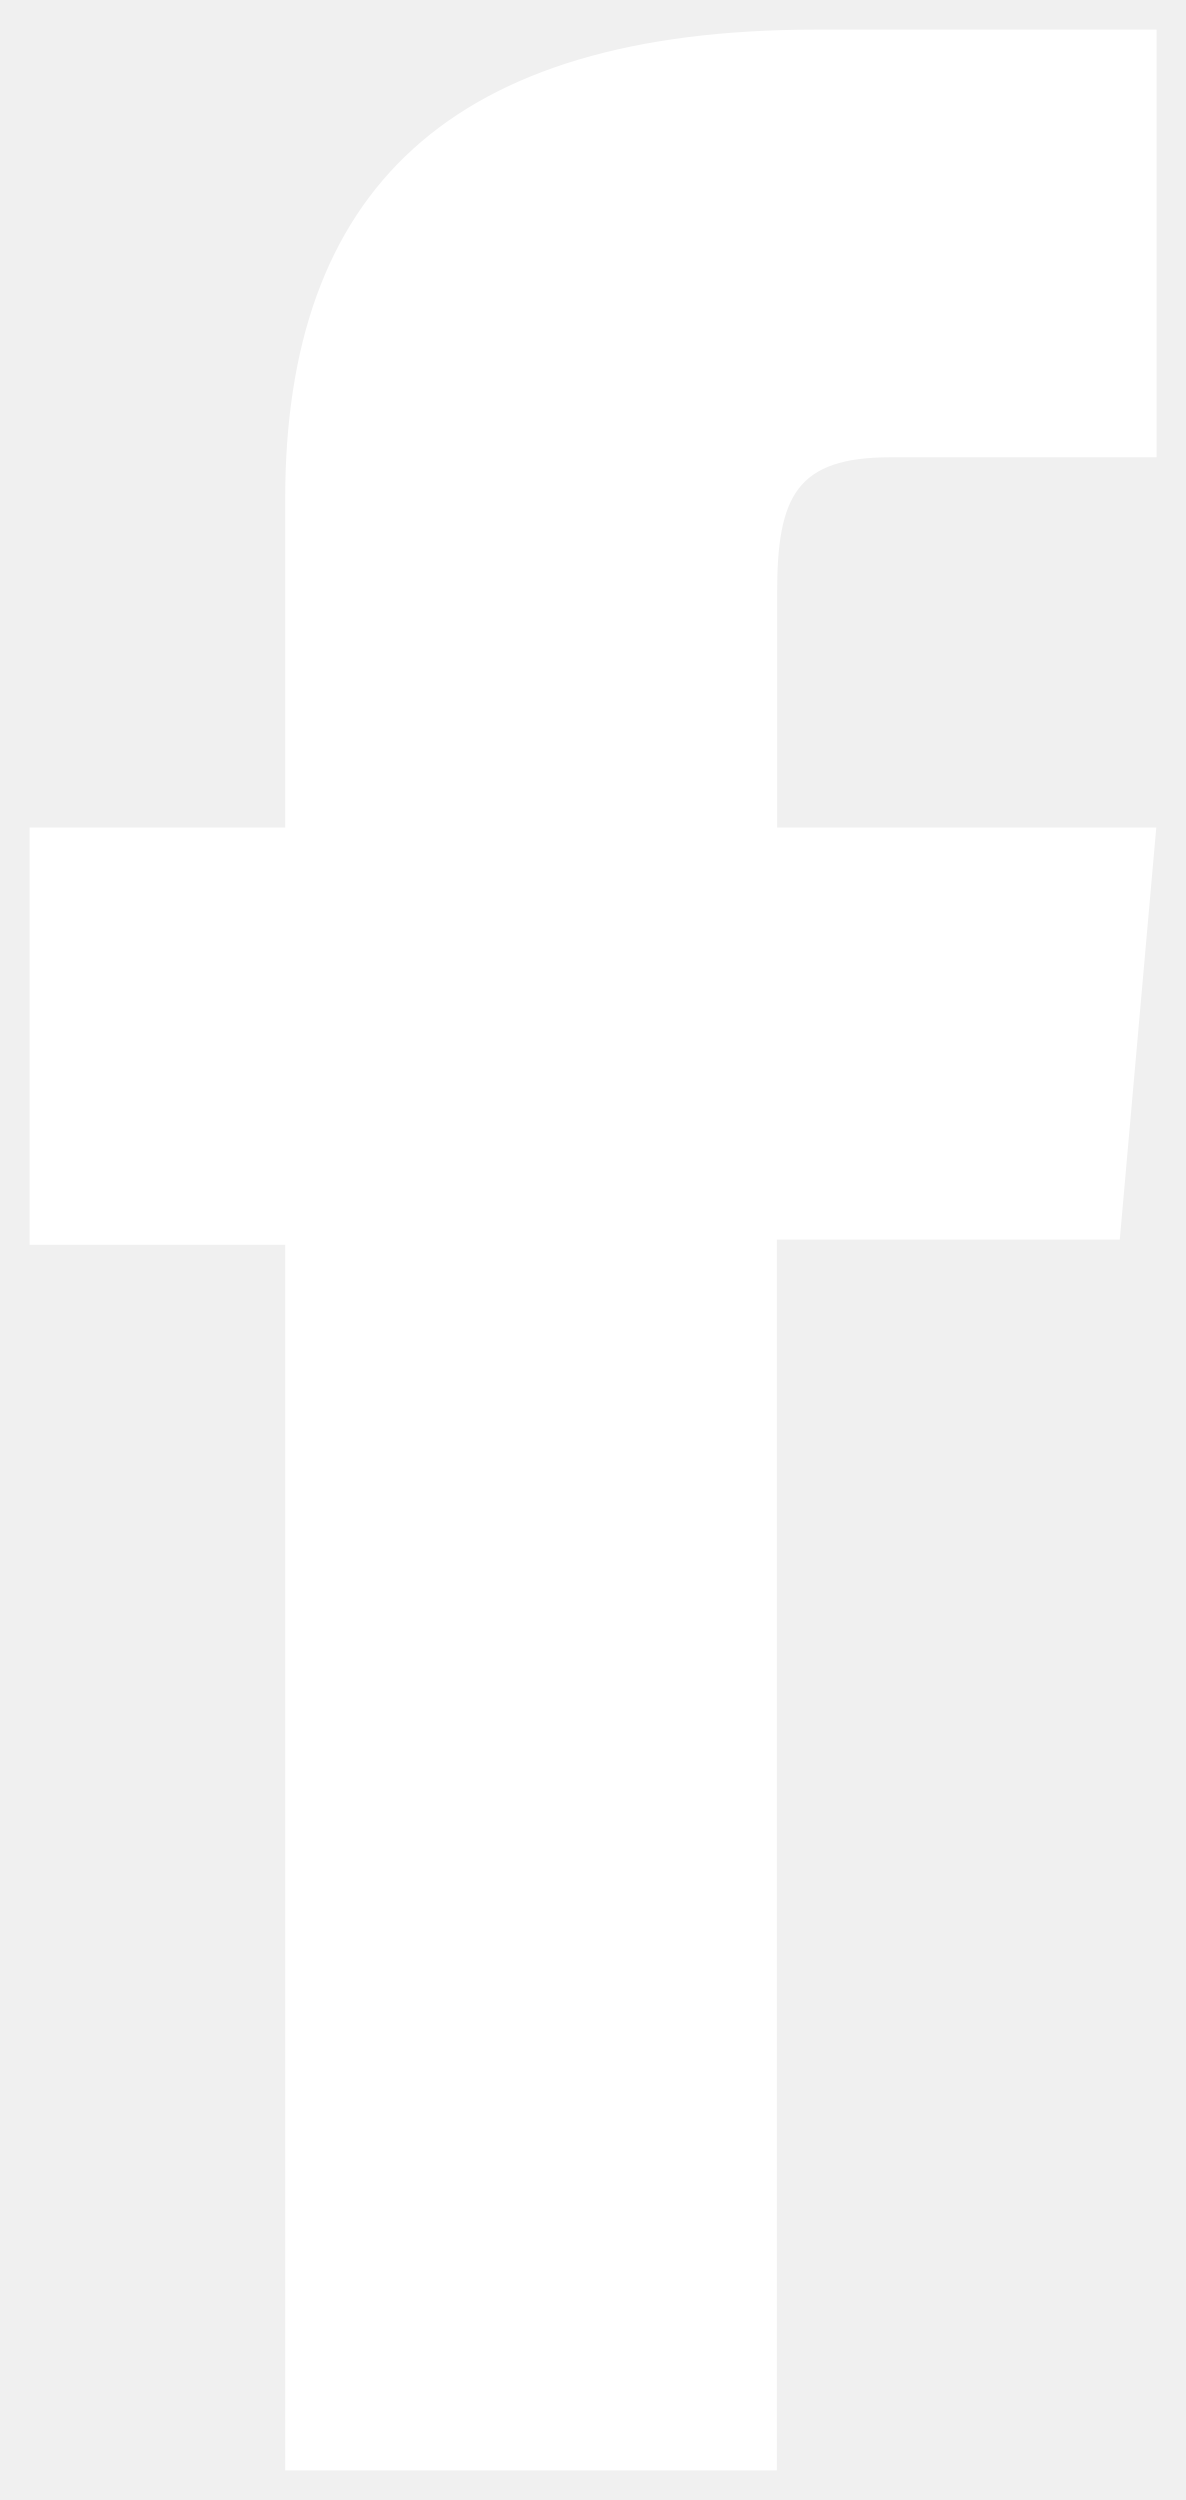
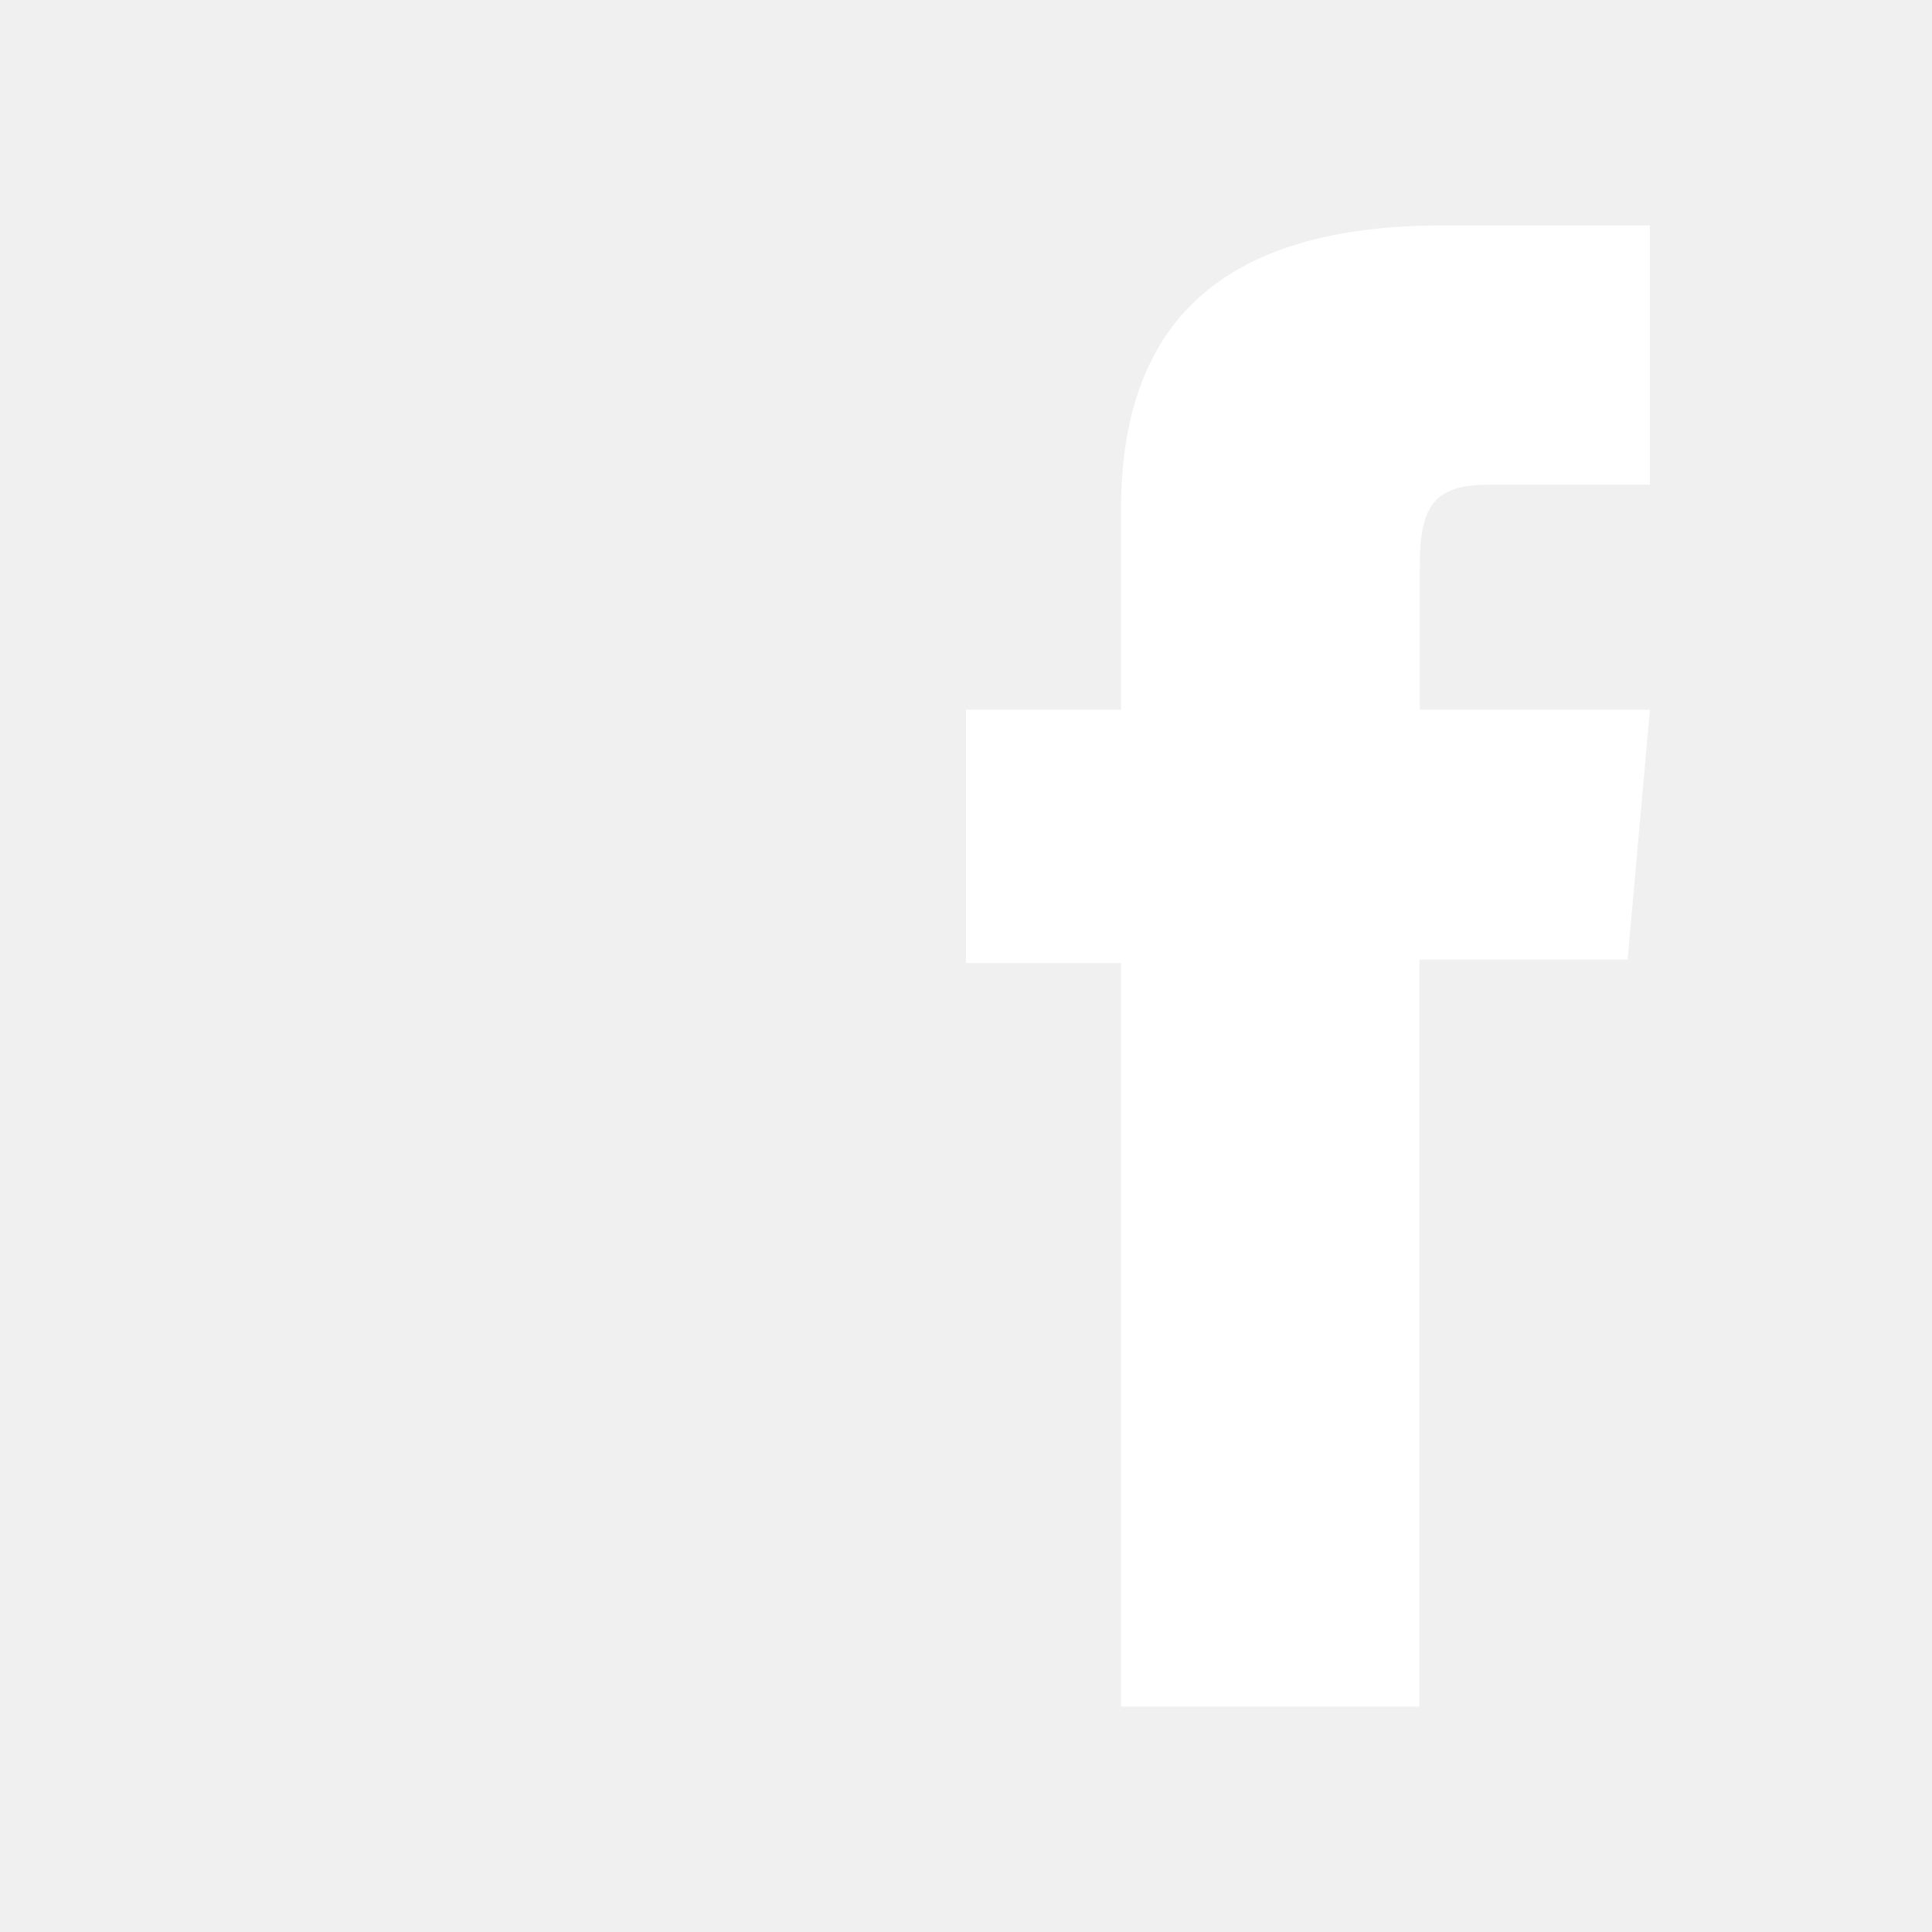
- <svg xmlns="http://www.w3.org/2000/svg" id="Layer_1" data-name="Layer 1" viewBox="0 0 200.15 422">
-   <defs>
-     <clipPath id="clip-path" transform="translate(-107.42 3.5)">
-       <path d="M155.57,136.19H112.42v70.43h43.14V413.5h83V205.74h57.88l6.16-69.55h-64V96.58c0-16.4,3.3-22.89,19.15-22.89h44.9V1.5H245.13c-61.73,0-89.57,27.18-89.57,79.23v55.46Z" fill="none" clip-rule="evenodd" />
+ <svg xmlns="http://www.w3.org/2000/svg" xmlns:xlink="http://www.w3.org/1999/xlink" version="1.1" id="Layer_1" x="0px" y="0px" viewBox="0 0 450 450" style="enable-background:new 0 0 450 450;" xml:space="preserve">
+   <style type="text/css">
+ 	.st0{clip-path:url(#SVGID_2_);}
+ 	.st1{fill:#FFFFFF;}
+ </style>
+   <g>
+     <defs>
+       <path id="SVGID_1_" d="M261.1,165.3H225v59h36.1v173.2h69.5v-174h48.5l5.2-58.2h-53.6v-33.2c0-13.7,2.8-19.2,16-19.2h37.6V52.5    h-48.2c-51.7,0-75,22.8-75,66.3L261.1,165.3L261.1,165.3z" />
+     </defs>
+     <clipPath id="SVGID_2_">
+       <use xlink:href="#SVGID_1_" style="overflow:visible;" />
    </clipPath>
-   </defs>
-   <g clip-path="url(#clip-path)">
-     <rect width="200.15" height="422" fill="#fff" />
+     <g class="st0">
+       <rect x="220.8" y="48.3" class="st1" width="167.6" height="353.3" />
+     </g>
  </g>
</svg>
